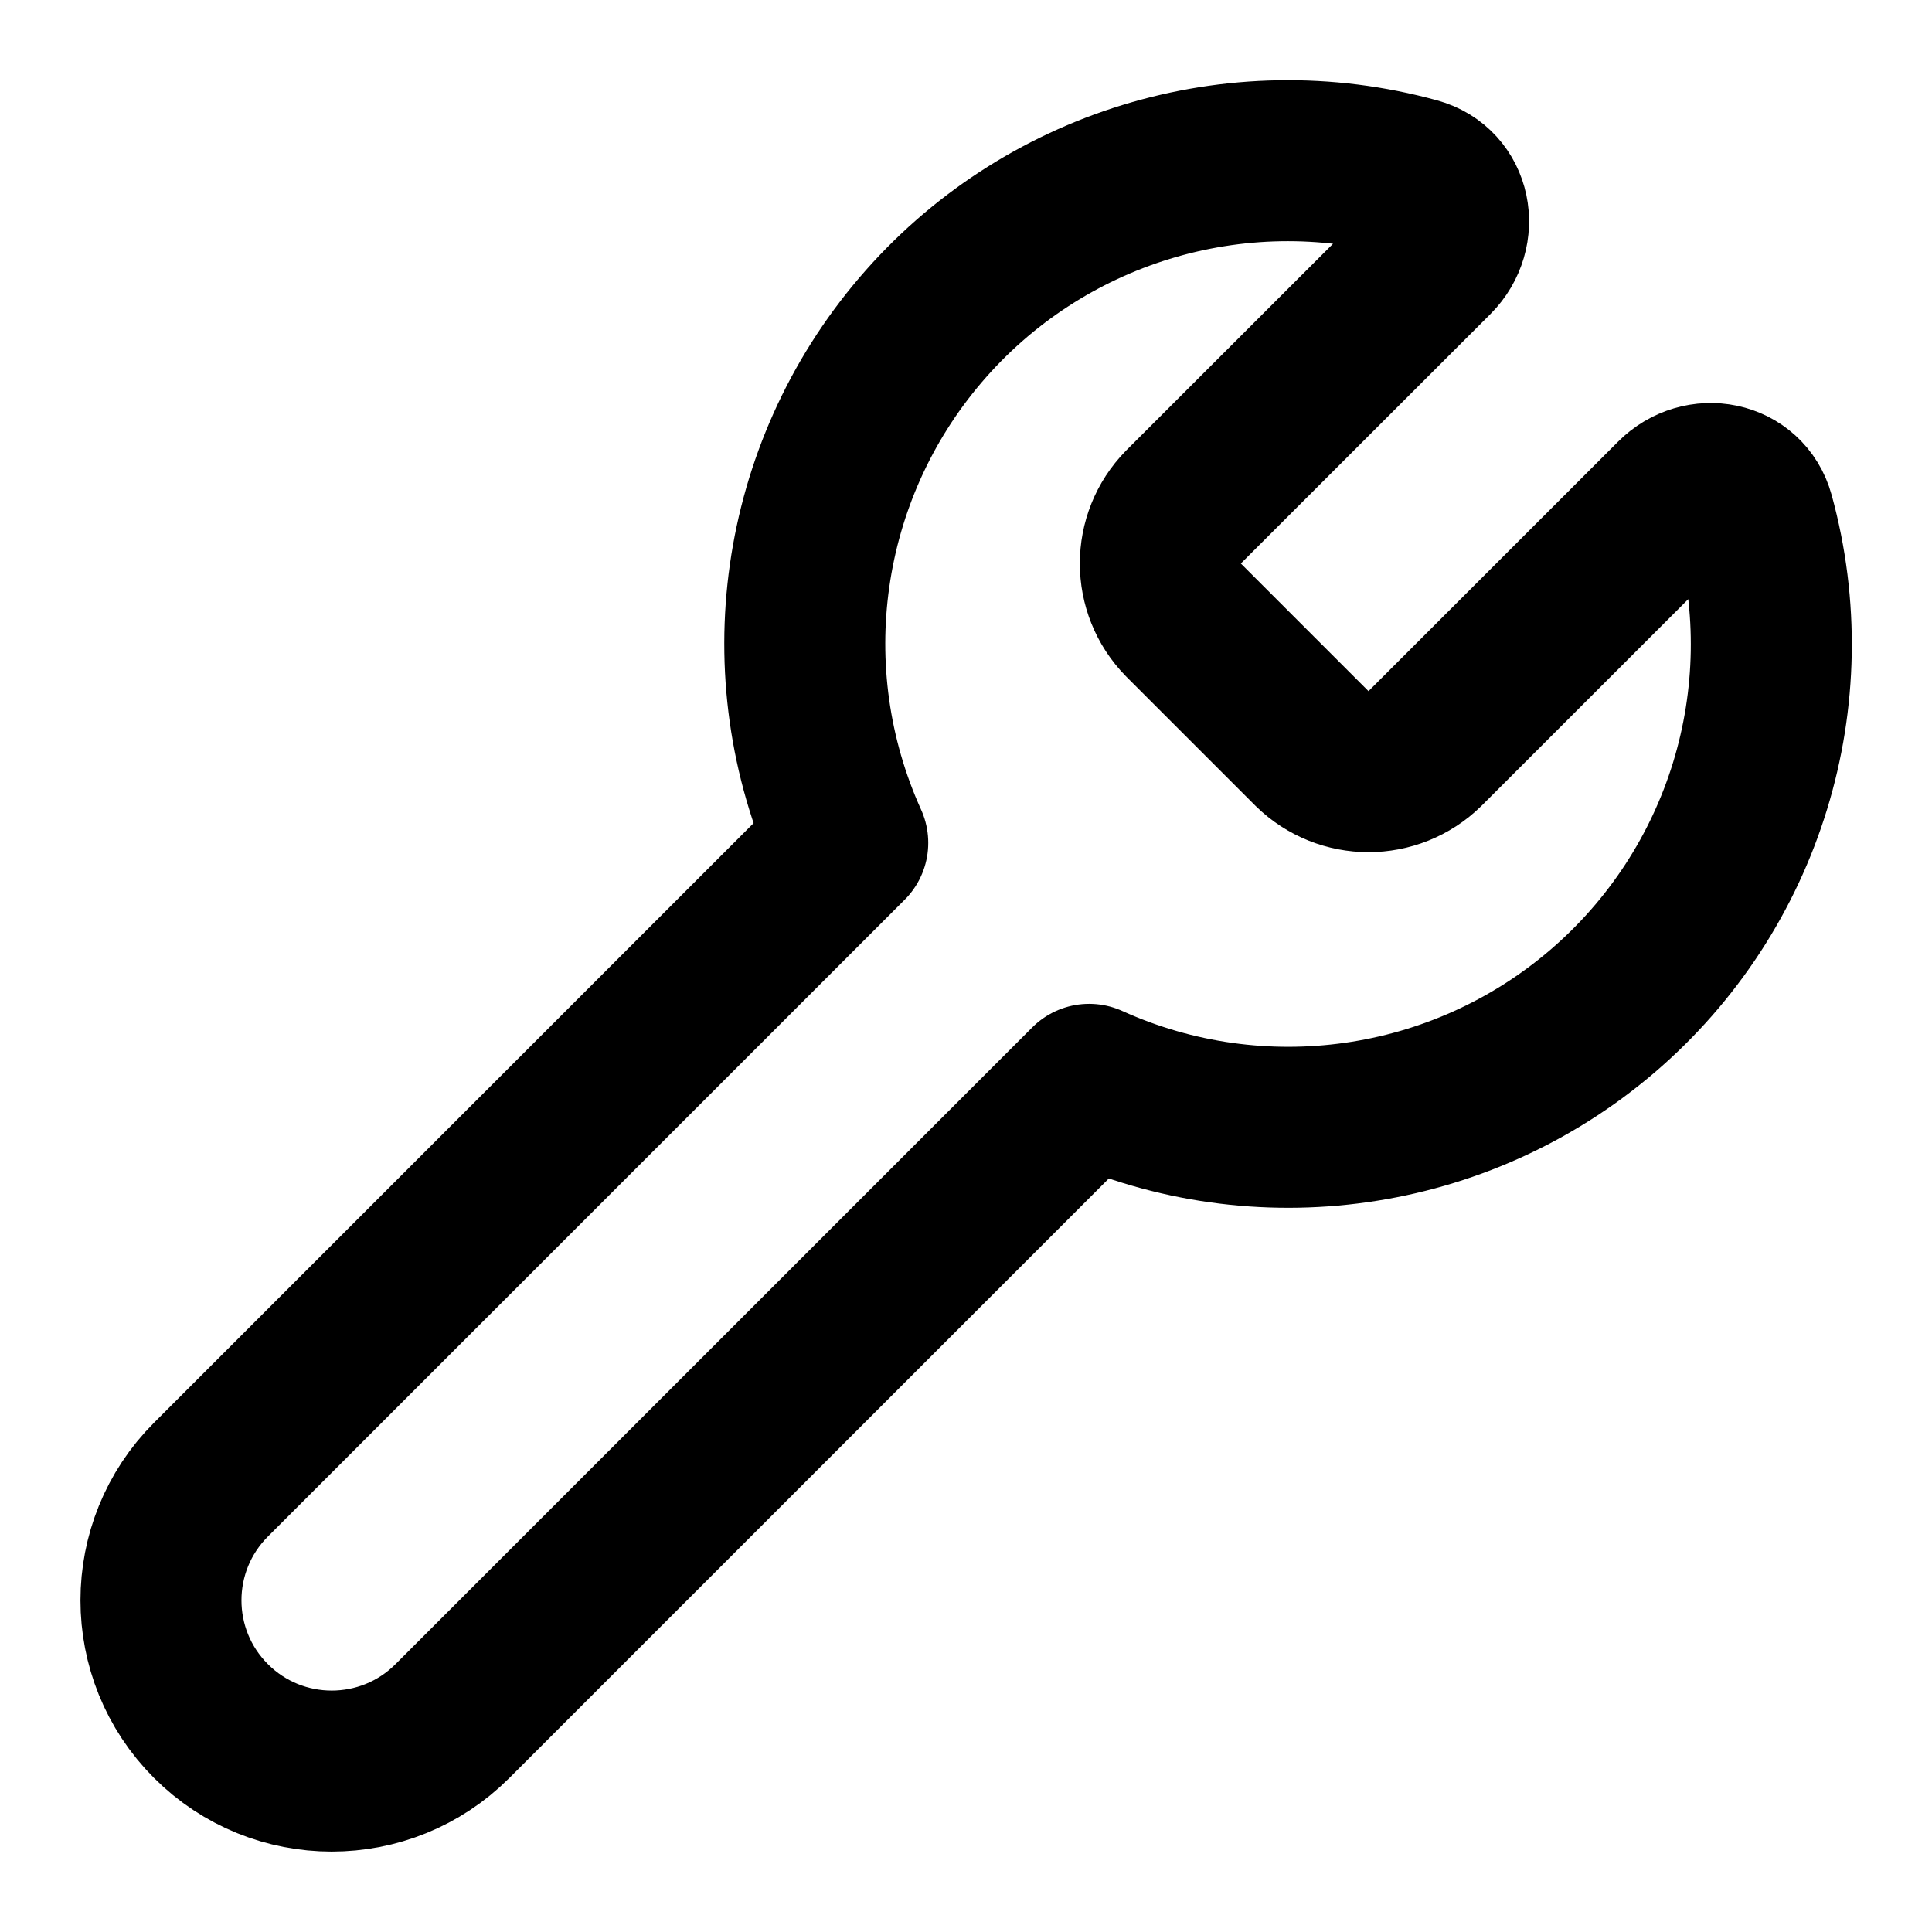
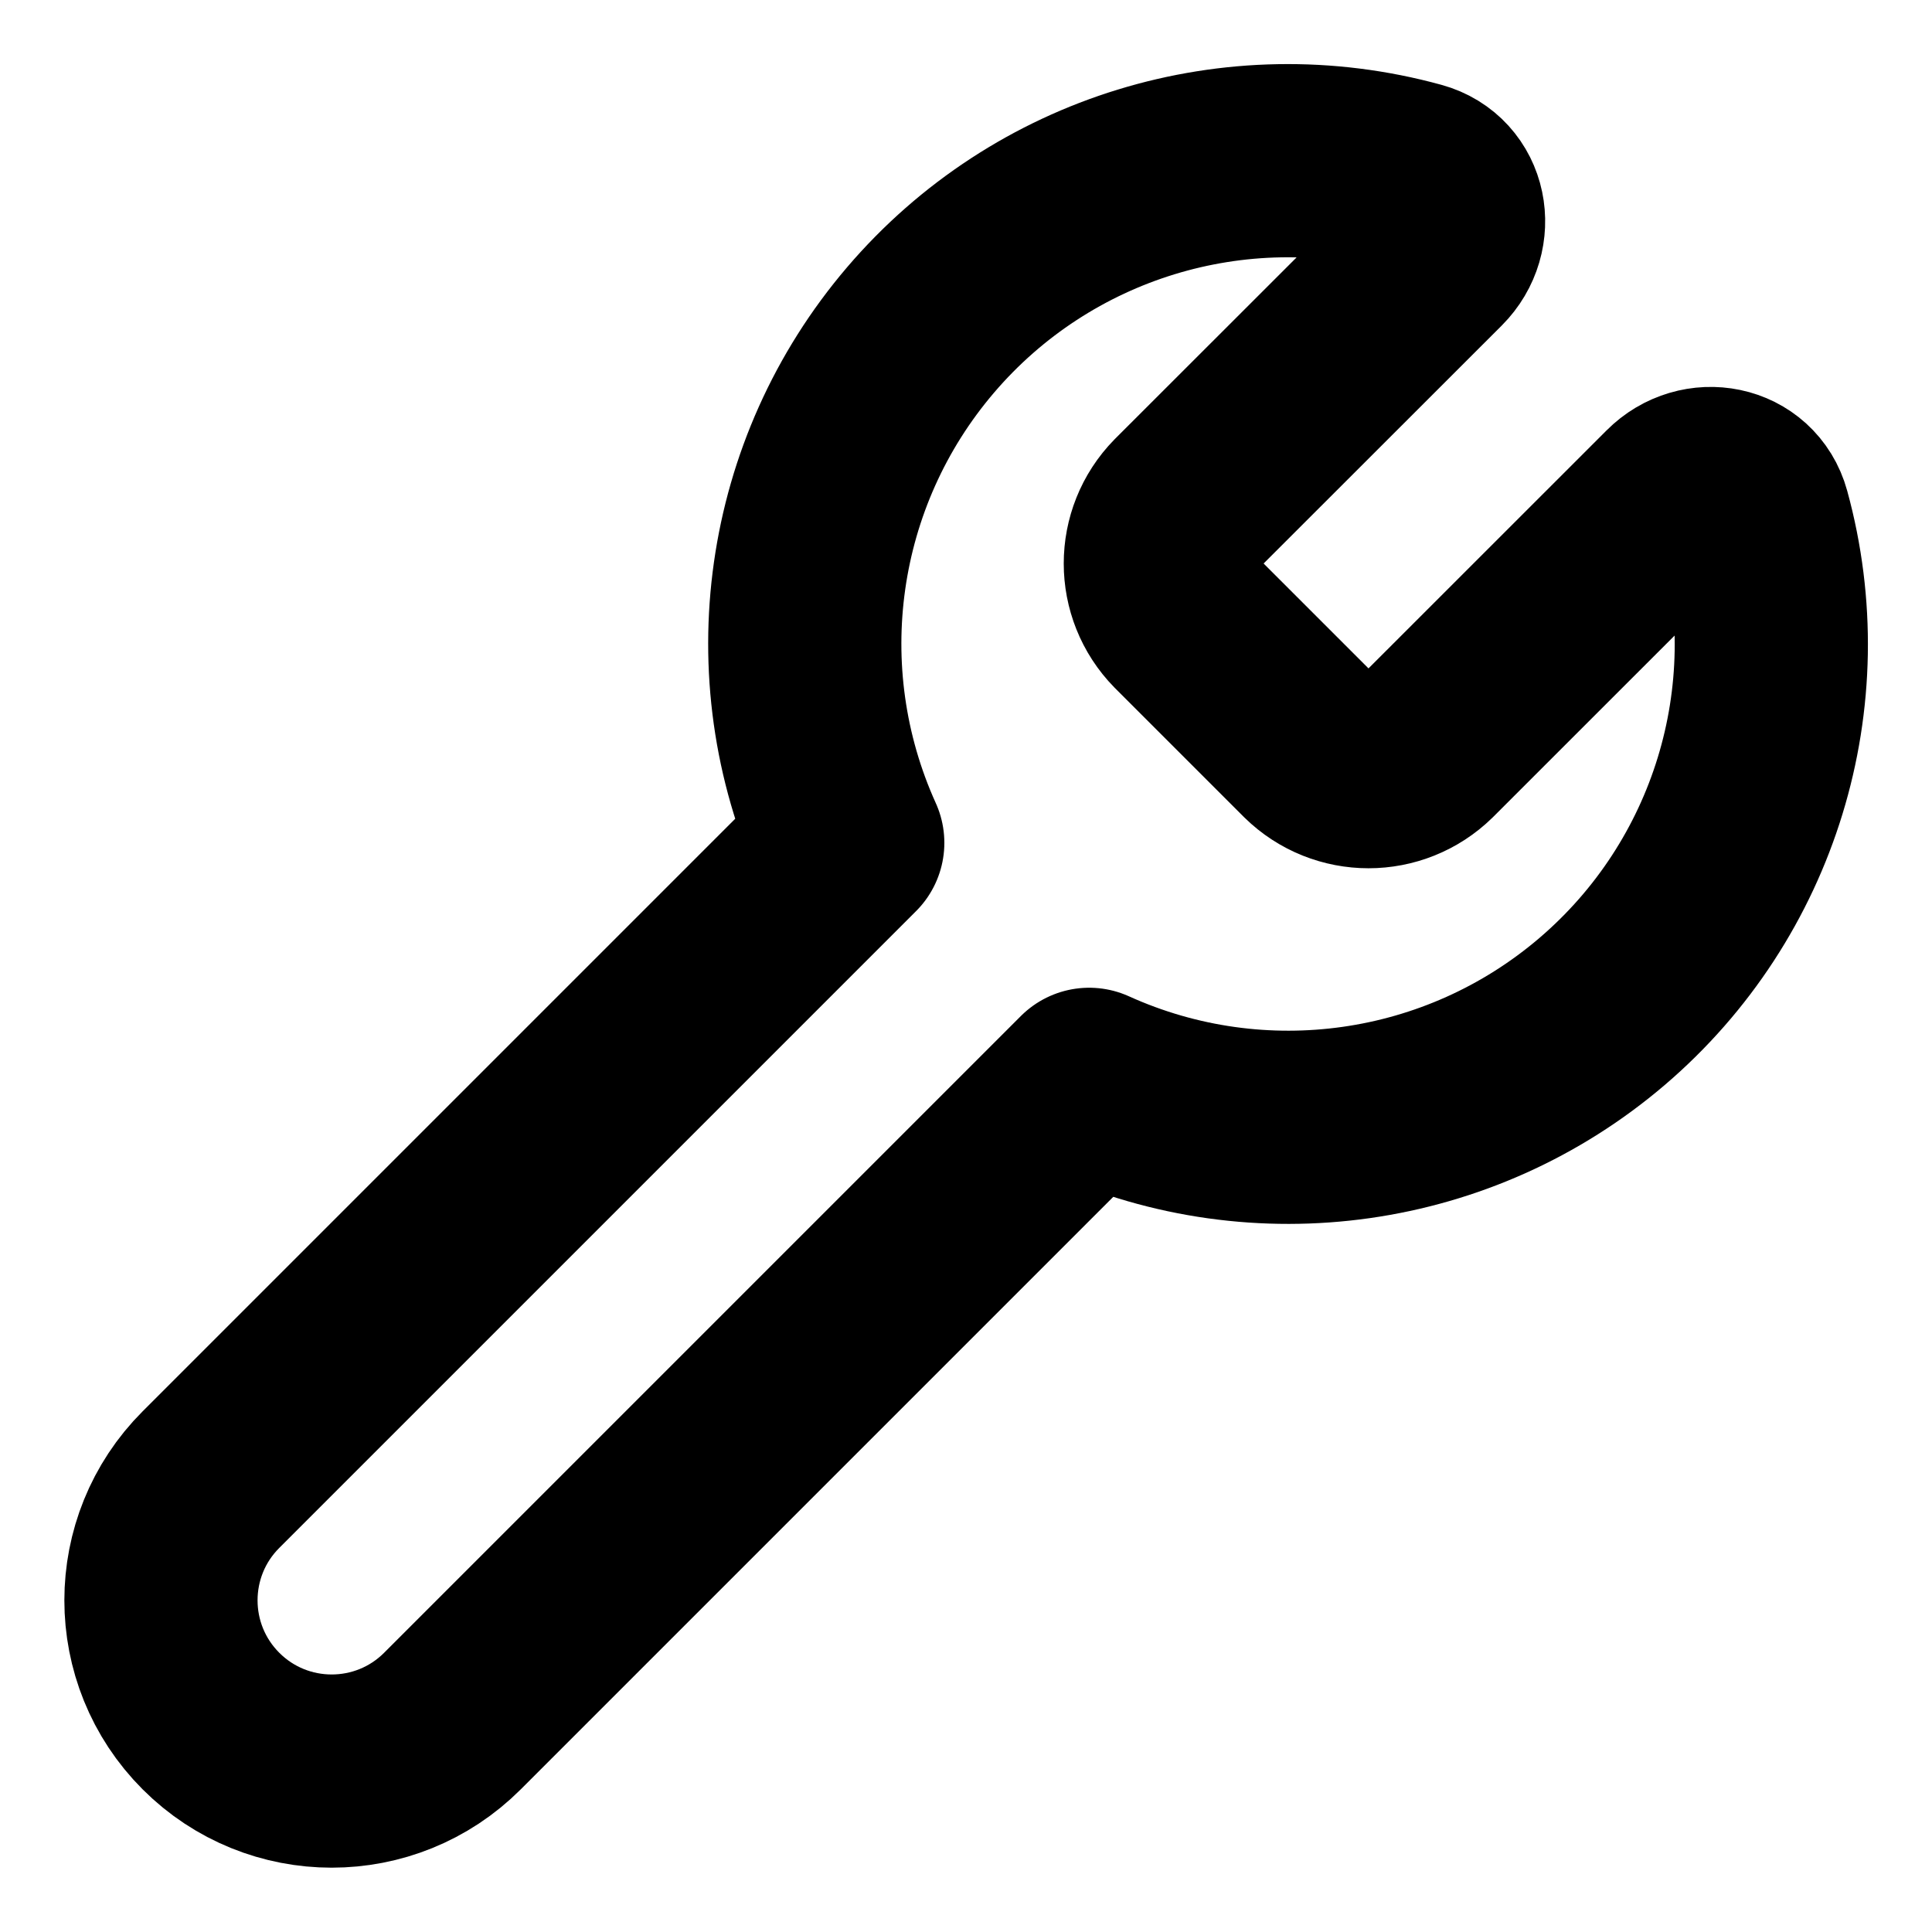
- <svg xmlns="http://www.w3.org/2000/svg" width="24" height="24" viewBox="0 0 24 24" fill="none" stroke="currentColor" stroke-width="2" stroke-linecap="round" stroke-linejoin="round" class="lucide lucide-wrench-icon lucide-wrench">
+ <svg xmlns="http://www.w3.org/2000/svg" width="24" height="24" viewBox="0 0 24 24" fill="none" stroke="currentColor" stroke-width="2.4" stroke-linecap="round" stroke-linejoin="round" class="lucide lucide-wrench-icon lucide-wrench">
  <path d="M14.7 6.3a1 1 0 0 0 0 1.4l1.6 1.6a1 1 0 0 0 1.4 0l3.106-3.105c.32-.322.863-.22.983.218a6 6 0 0 1-8.259 7.057l-7.91 7.91a1 1 0 0 1-2.999-3l7.91-7.91a6 6 0 0 1 7.057-8.259c.438.12.54.662.219.984z" />
</svg>
